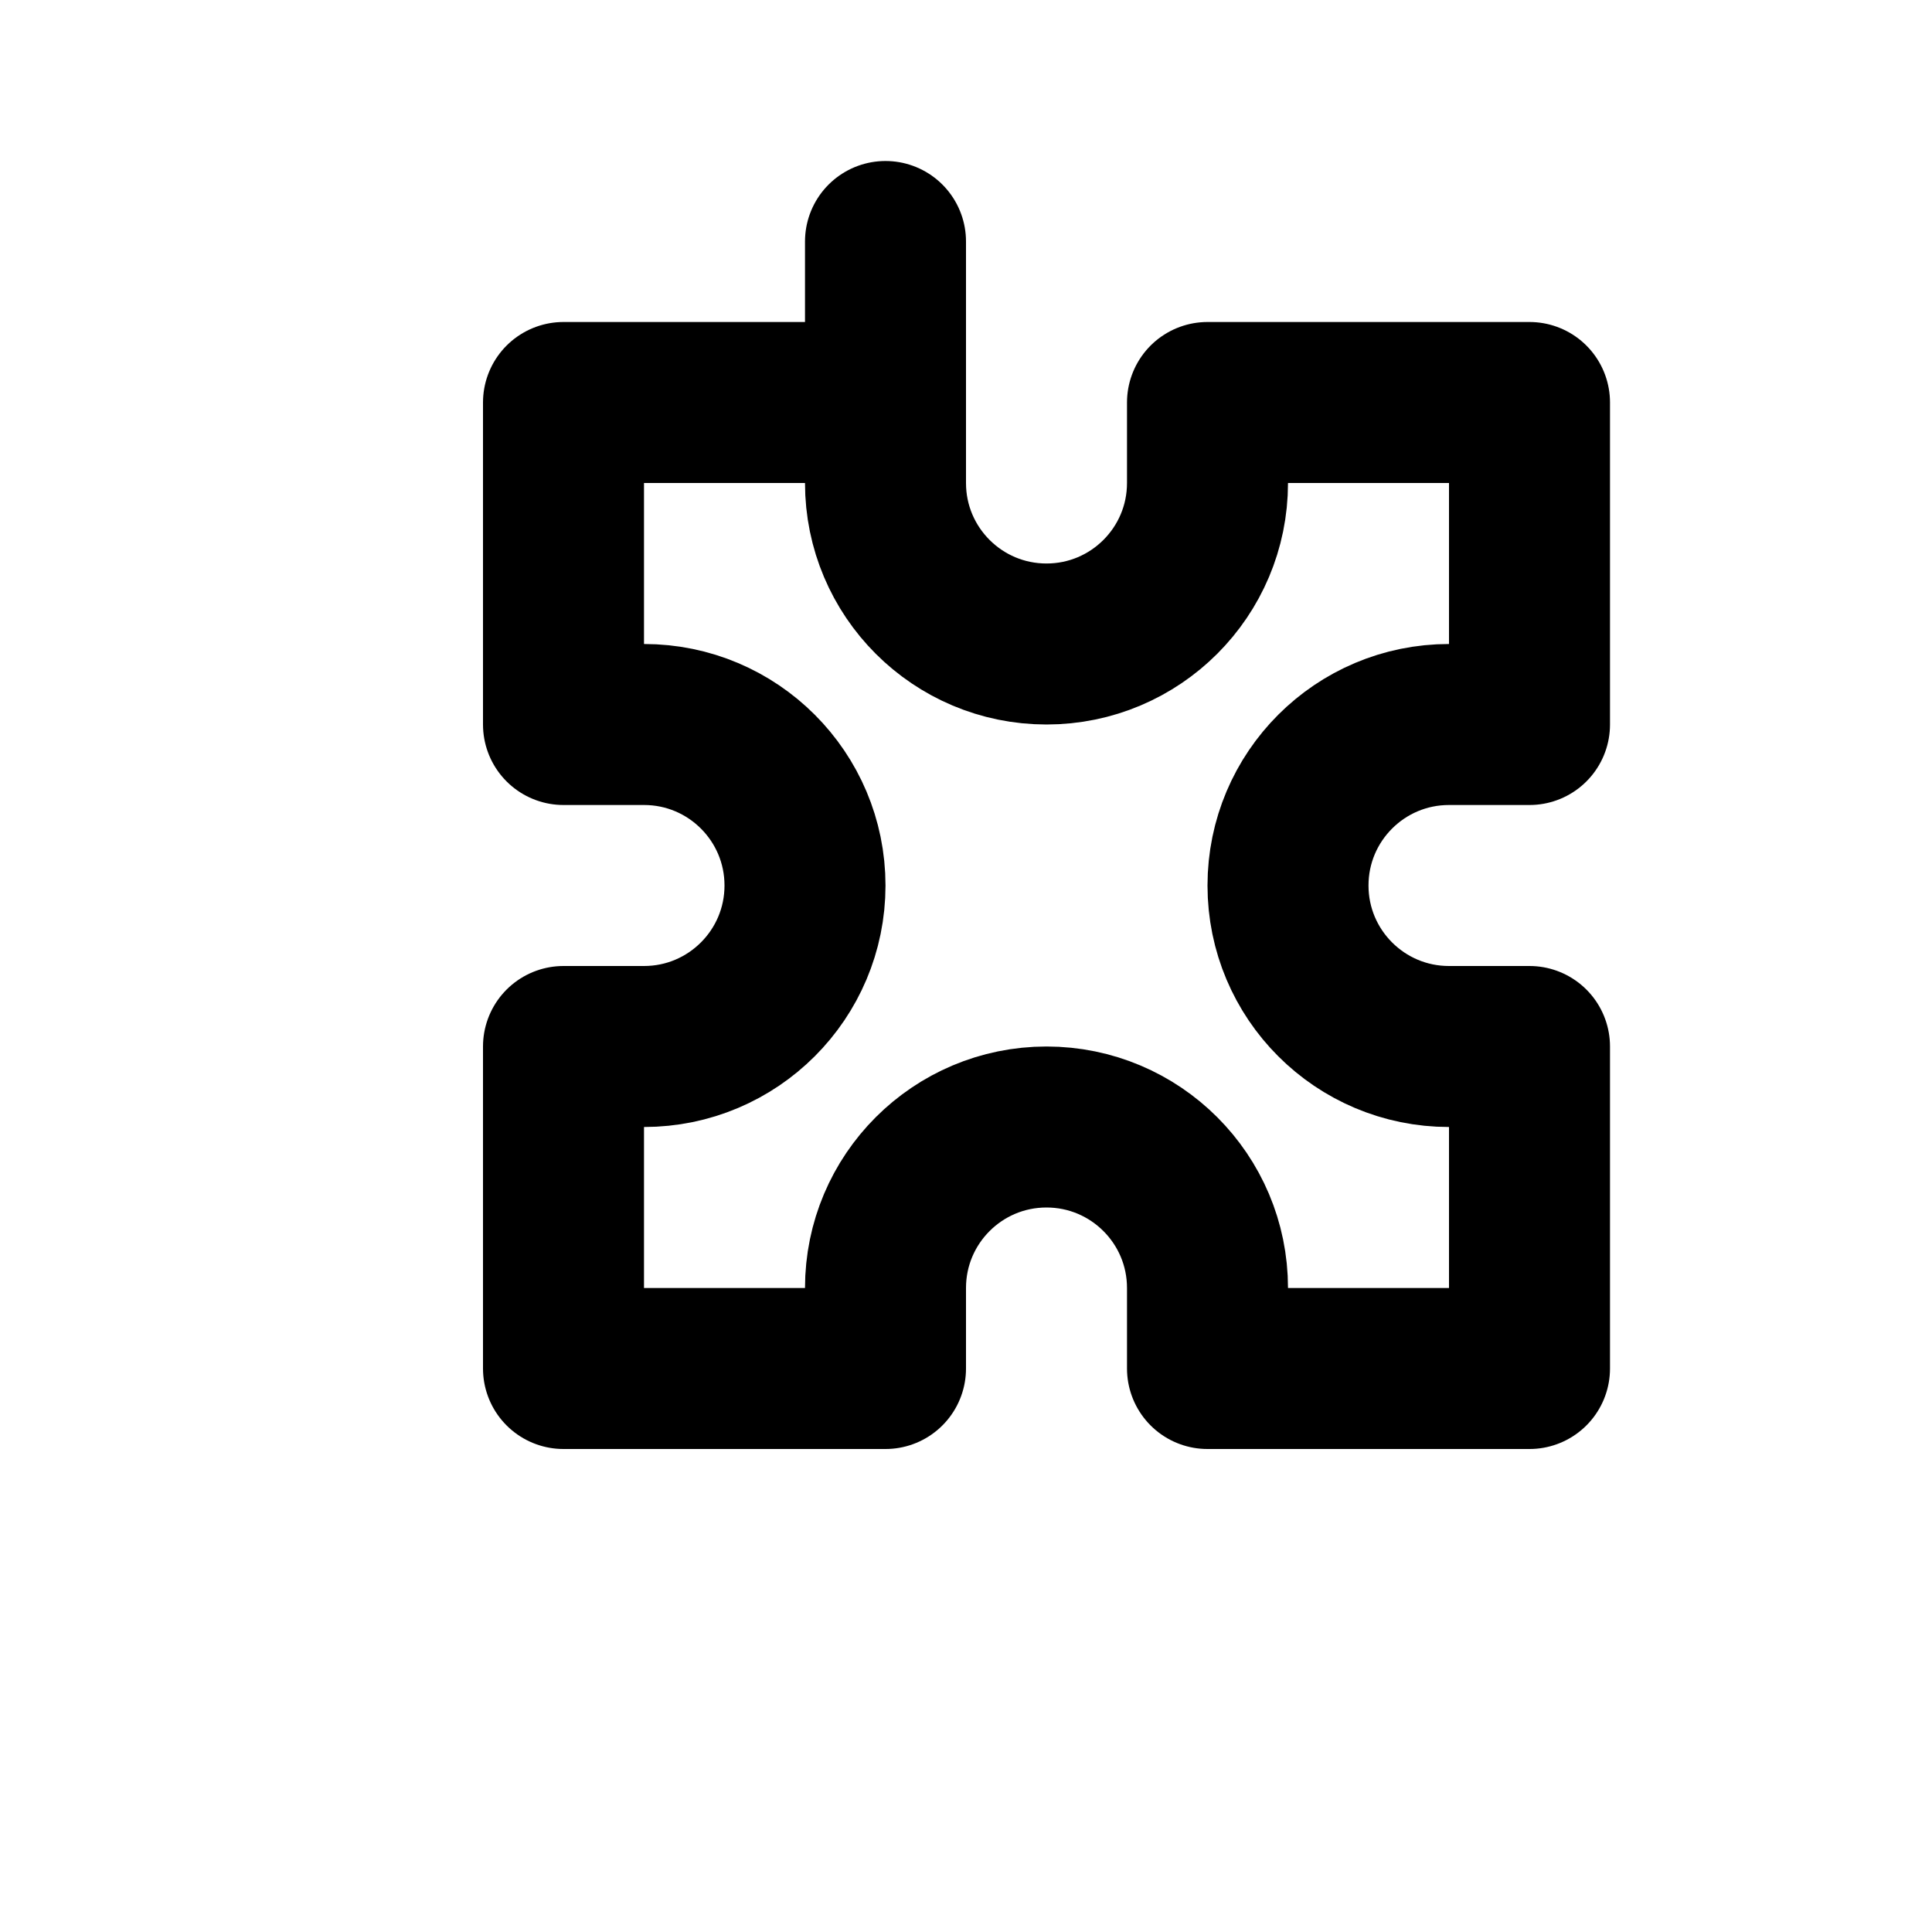
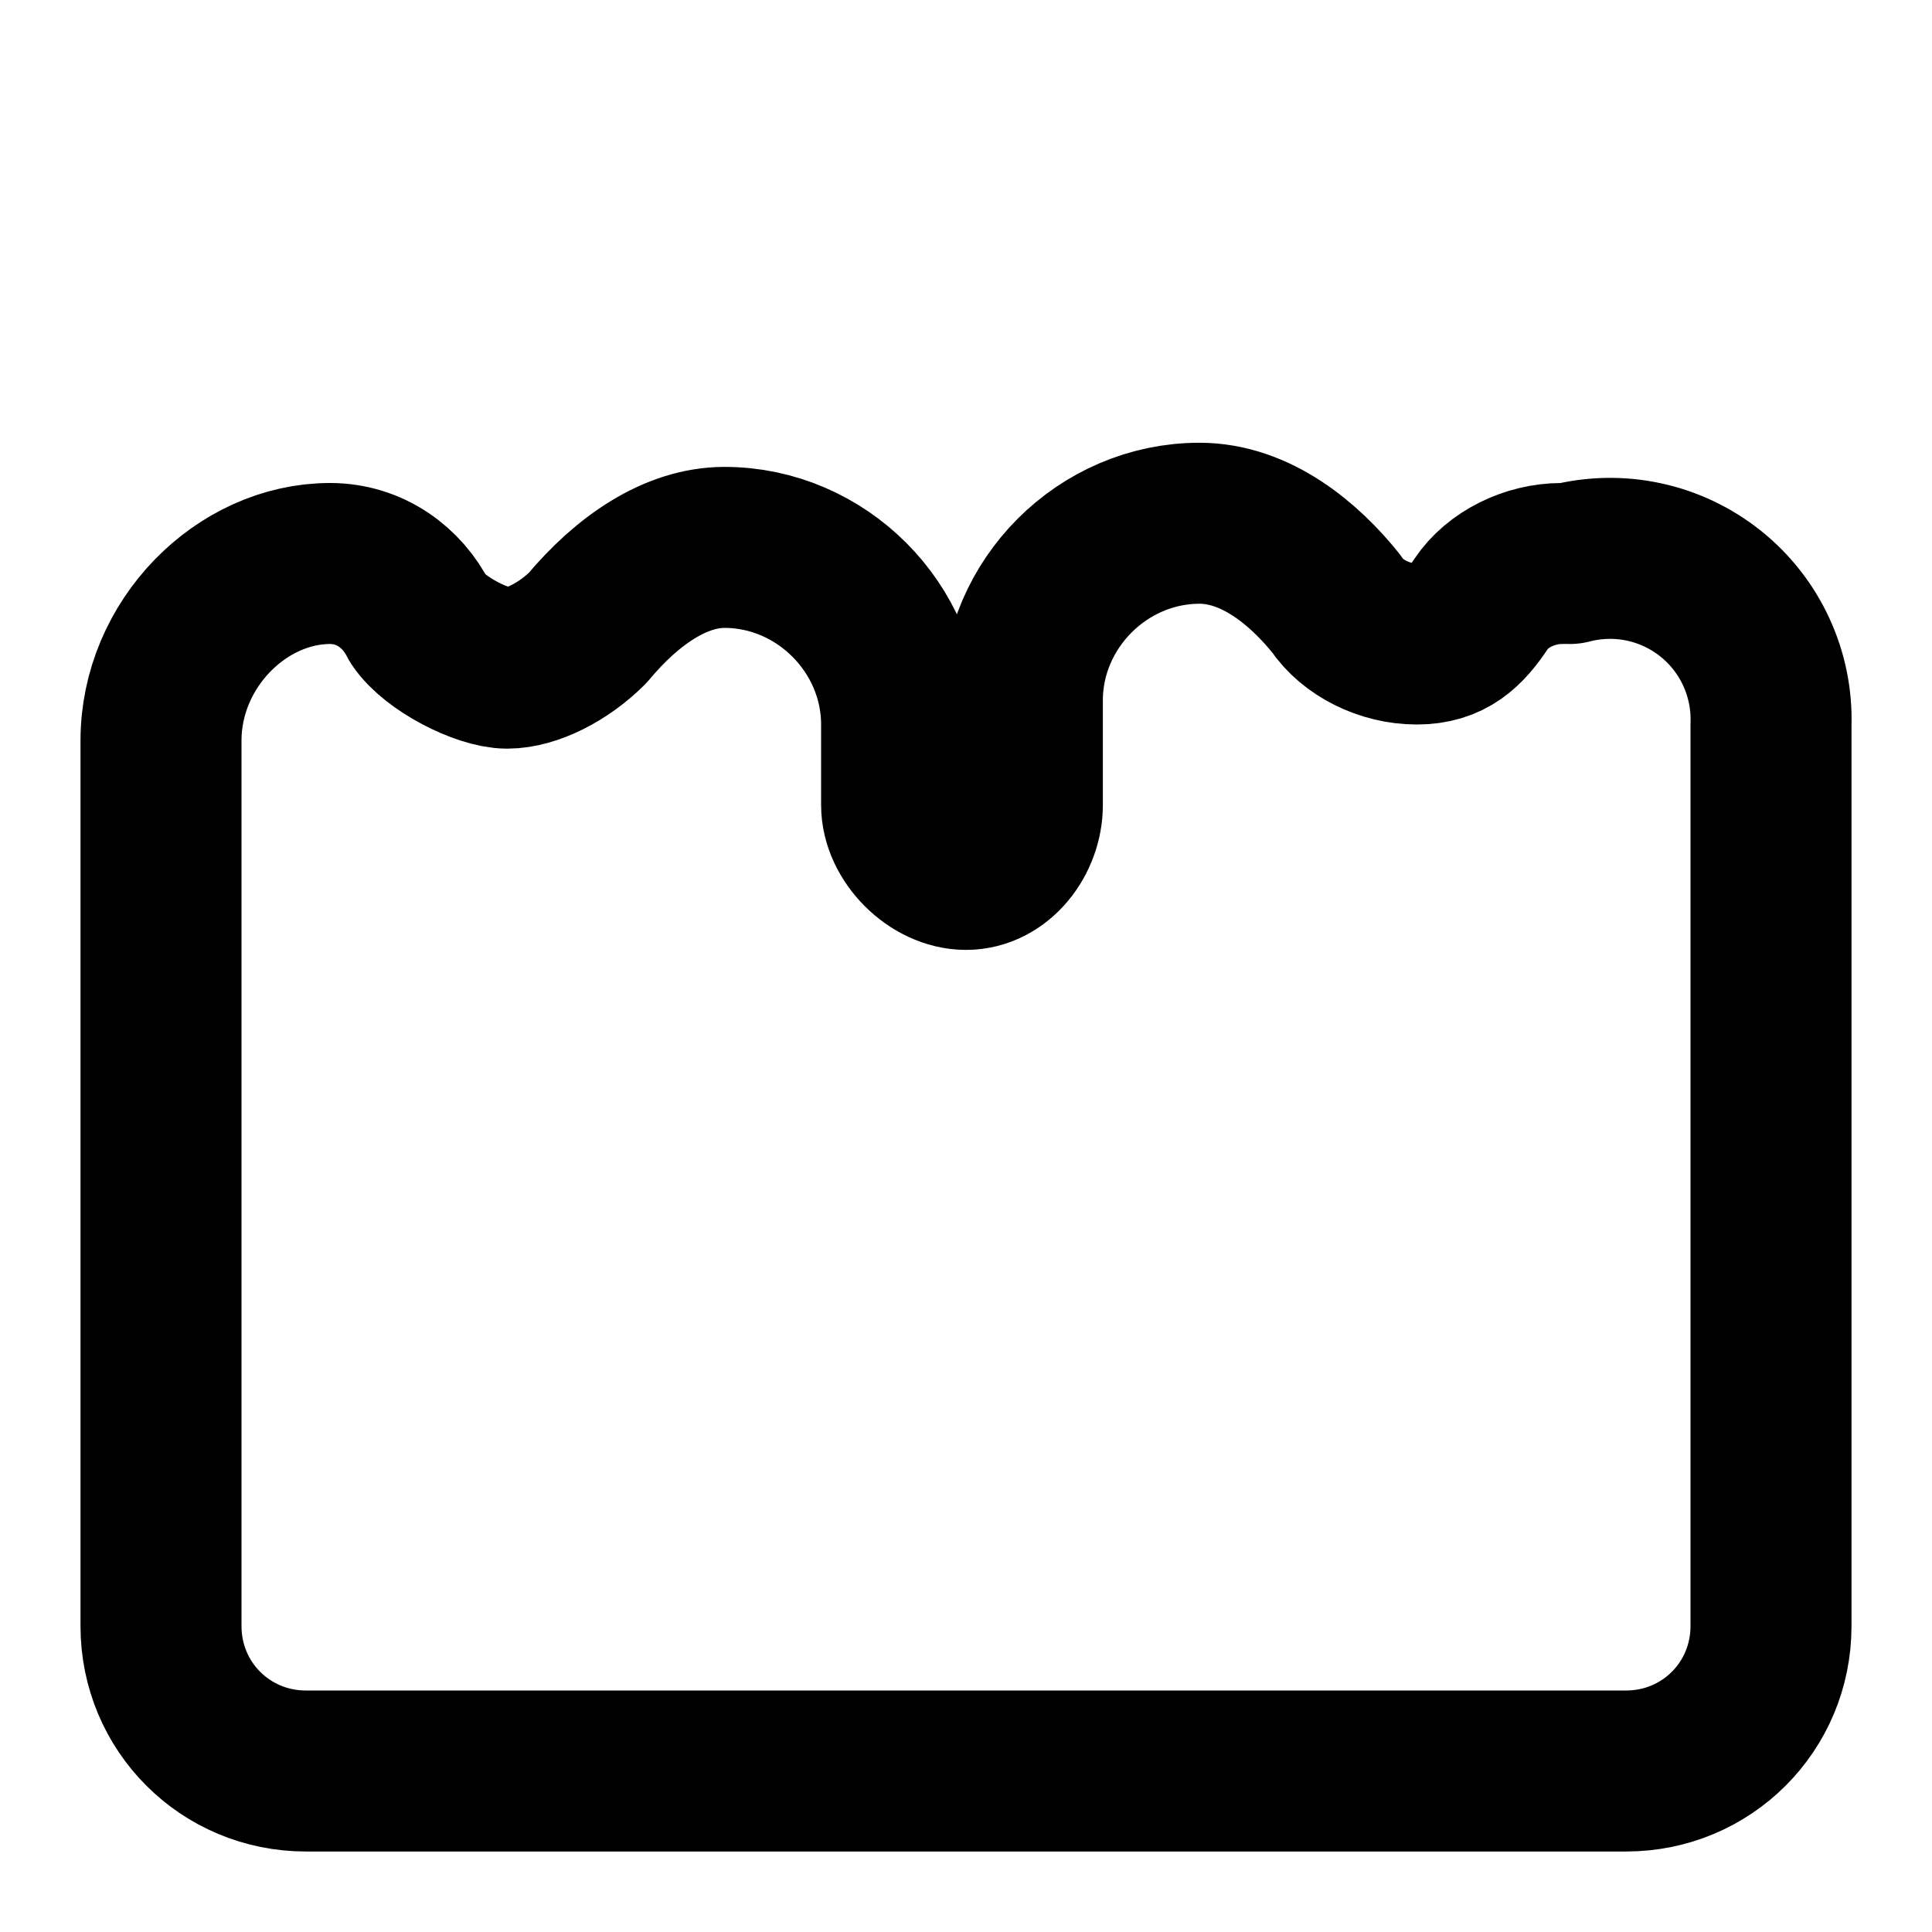
<svg xmlns="http://www.w3.org/2000/svg" viewBox="0 0 24 24" fill="none" stroke="currentColor" stroke-linecap="round" stroke-linejoin="round" stroke-width="2">
-   <path d="M11 3v3a2 2 0 1 0 4 0V5h4v4h-1a2 2 0 1 0 0 4h1v4h-4v-1a2 2 0 1 0-4 0v1H7v-4h1a2 2 0 1 0 0-4H7V5h4V3Z" />
+   <path d="M19.4 7c-.4 0-.8.2-1 .5-.2.3-.4.5-.8.5s-.8-.2-1-.5c-.4-.5-1-1-1.7-1-1.2 0-2.2 1-2.2 2.2v1.3c0 .4-.3.8-.7.8s-.8-.4-.8-.8V9c0-1.2-1-2.2-2.2-2.2-.6 0-1.2.4-1.7 1-.3.3-.7.5-1 .5S5.4 8 5.2 7.7c-.2-.4-.6-.7-1.1-.7C3 7 2 8 2 9.2v11c0 1 .8 1.8 1.8 1.8h16.4c1 0 1.8-.8 1.8-1.8V9a2 2 0 0 0-2.5-2" />
</svg>
